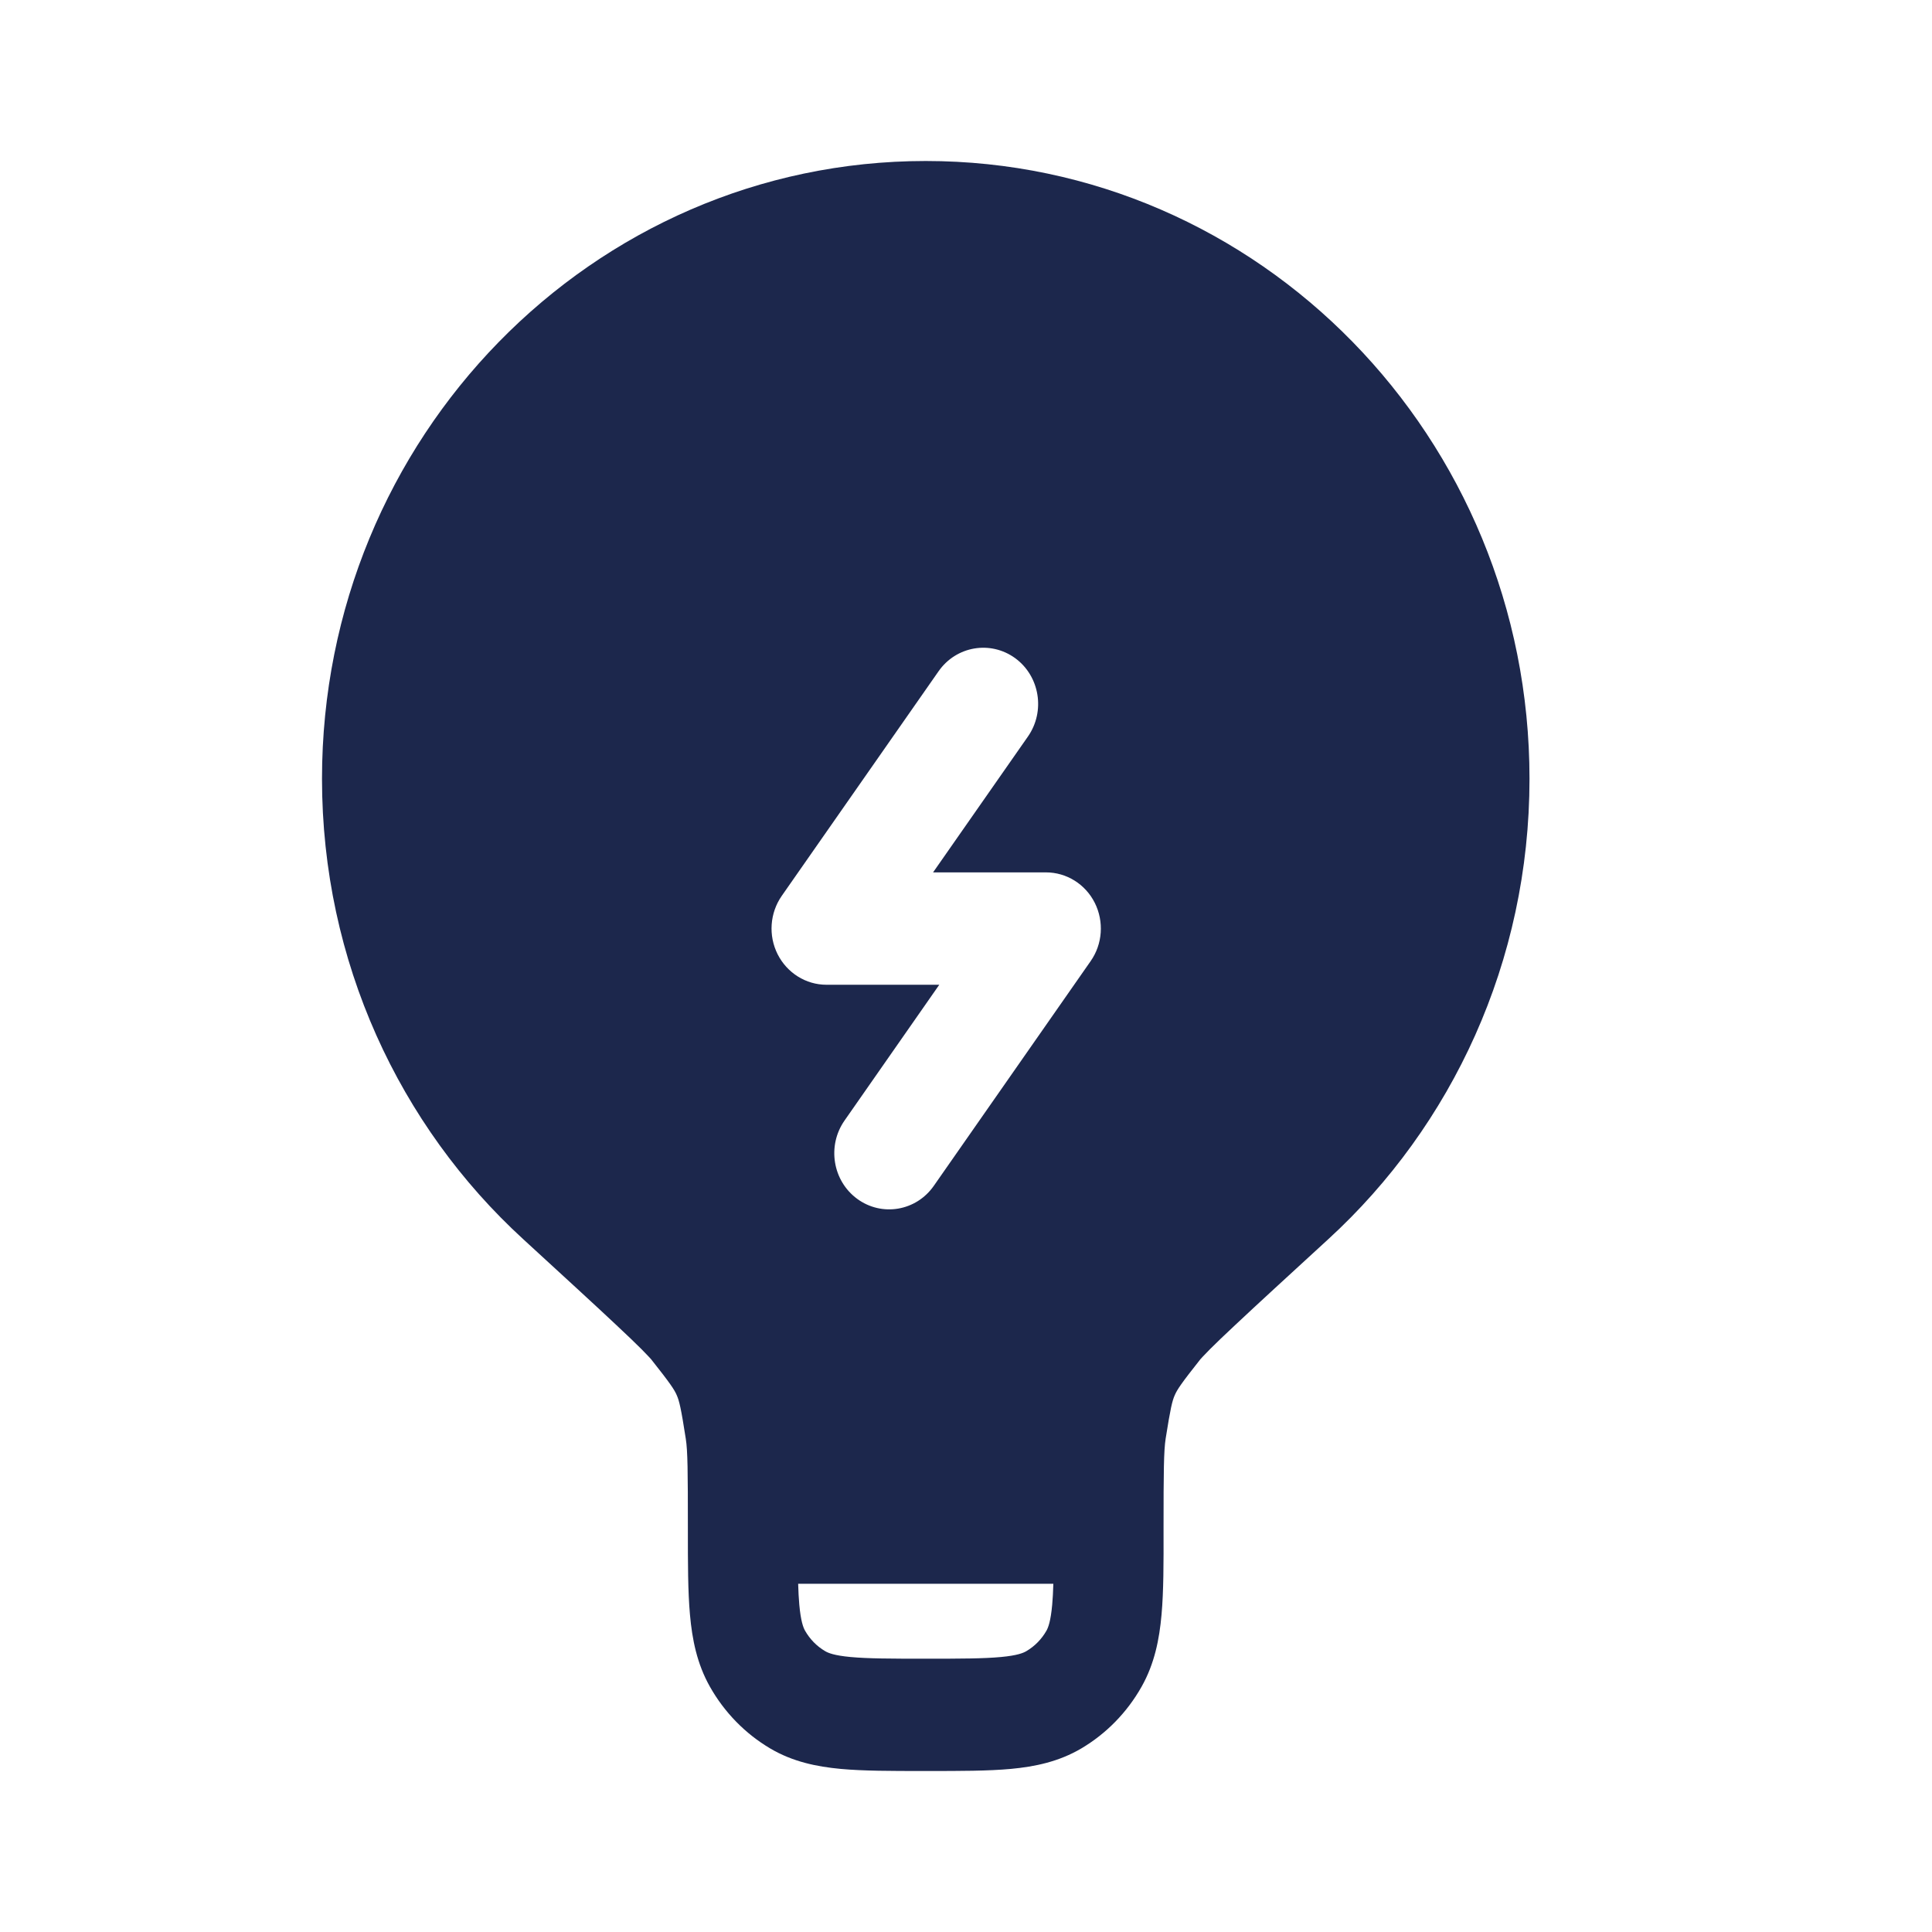
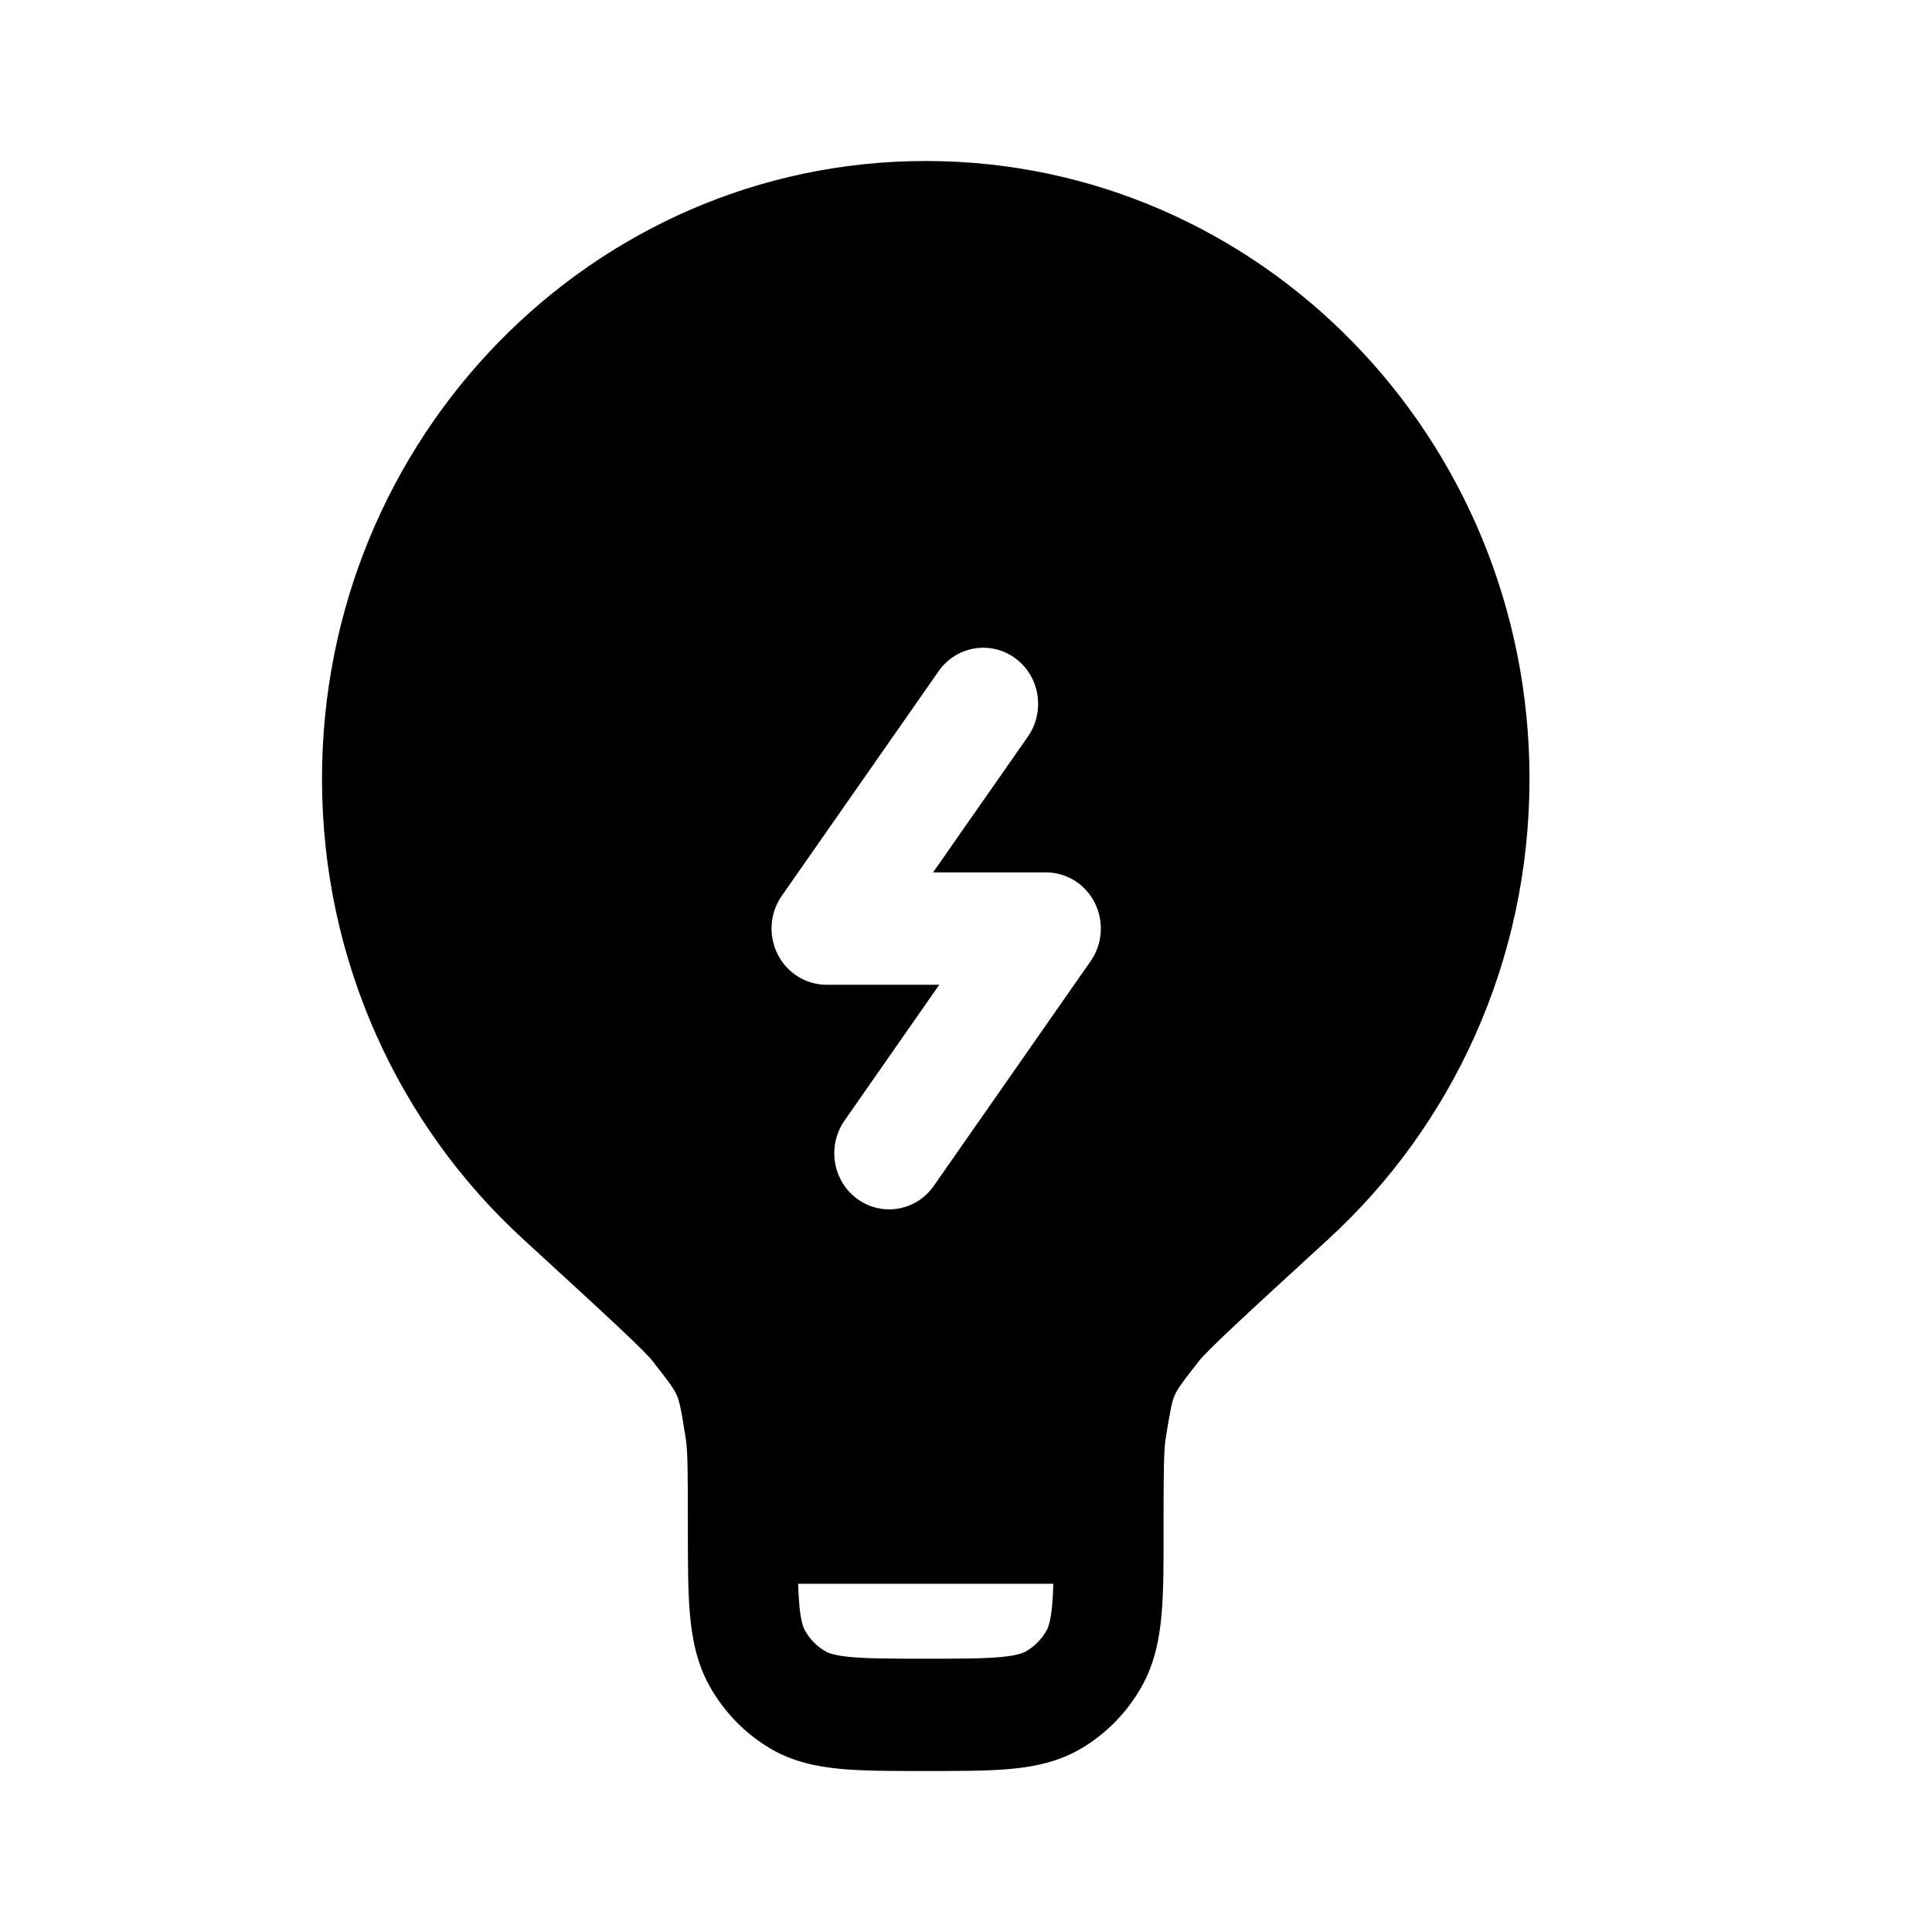
- <svg xmlns="http://www.w3.org/2000/svg" width="800px" height="800px" viewBox="0 0 24 24" fill="none">
-   <path fill-rule="evenodd" clip-rule="evenodd" d="M11.5 2C7.358 2 4 5.436 4 9.674C4 11.947 4.966 13.989 6.499 15.393C7.009 15.861 7.388 16.208 7.656 16.46C7.79 16.585 7.893 16.684 7.968 16.759C8.006 16.797 8.035 16.827 8.056 16.85C8.067 16.861 8.075 16.87 8.081 16.877C8.086 16.883 8.089 16.886 8.089 16.886C8.326 17.185 8.377 17.262 8.407 17.332C8.438 17.402 8.46 17.492 8.519 17.872C8.543 18.022 8.545 18.278 8.545 18.977L8.545 19.007C8.545 19.416 8.545 19.769 8.571 20.058C8.598 20.364 8.658 20.668 8.819 20.953C8.999 21.272 9.257 21.536 9.568 21.72C9.847 21.885 10.144 21.946 10.443 21.974C10.726 22 11.071 22 11.471 22H11.529C11.929 22 12.274 22 12.557 21.974C12.856 21.946 13.152 21.885 13.432 21.72C13.743 21.536 14.001 21.272 14.181 20.953C14.342 20.668 14.402 20.364 14.429 20.058C14.455 19.769 14.455 19.416 14.454 19.007V18.977C14.454 18.278 14.457 18.022 14.48 17.872C14.54 17.492 14.562 17.402 14.593 17.332C14.623 17.262 14.674 17.185 14.911 16.886C14.911 16.886 14.913 16.883 14.919 16.877C14.925 16.87 14.933 16.861 14.944 16.85C14.965 16.827 14.994 16.797 15.032 16.759C15.107 16.684 15.21 16.585 15.344 16.46C15.612 16.208 15.991 15.861 16.501 15.393C18.034 13.989 19 11.947 19 9.674C19 5.436 15.642 2 11.5 2ZM13.085 19.674H9.915C9.918 19.771 9.922 19.856 9.929 19.932C9.948 20.142 9.979 20.218 10 20.256C10.06 20.362 10.146 20.45 10.25 20.511C10.287 20.533 10.361 20.565 10.566 20.584C10.78 20.604 11.063 20.605 11.5 20.605C11.937 20.605 12.22 20.604 12.434 20.584C12.639 20.565 12.713 20.533 12.75 20.511C12.854 20.45 12.94 20.362 13 20.256C13.021 20.218 13.052 20.142 13.071 19.932C13.078 19.856 13.082 19.771 13.085 19.674ZM12.611 8.176C12.917 8.4 12.988 8.836 12.769 9.15L11.591 10.837H12.993C13.249 10.837 13.483 10.983 13.6 11.216C13.716 11.448 13.697 11.728 13.548 11.94L11.6 14.731C11.381 15.045 10.955 15.117 10.649 14.893C10.343 14.669 10.272 14.234 10.491 13.92L11.668 12.233H10.266C10.011 12.233 9.777 12.086 9.66 11.854C9.543 11.622 9.563 11.342 9.711 11.129L11.659 8.339C11.878 8.025 12.304 7.953 12.611 8.176Z" fill="#1C274C" />
+ <svg xmlns="http://www.w3.org/2000/svg" viewBox="0 0 24 24" fill="currentColor">
+   <path fill-rule="evenodd" clip-rule="evenodd" d="M11.5 2C7.358 2 4 5.436 4 9.674C4 11.947 4.966 13.989 6.499 15.393C7.009 15.861 7.388 16.208 7.656 16.46C7.79 16.585 7.893 16.684 7.968 16.759C8.006 16.797 8.035 16.827 8.056 16.85C8.067 16.861 8.075 16.87 8.081 16.877C8.086 16.883 8.089 16.886 8.089 16.886C8.326 17.185 8.377 17.262 8.407 17.332C8.438 17.402 8.46 17.492 8.519 17.872C8.543 18.022 8.545 18.278 8.545 18.977L8.545 19.007C8.545 19.416 8.545 19.769 8.571 20.058C8.598 20.364 8.658 20.668 8.819 20.953C8.999 21.272 9.257 21.536 9.568 21.72C9.847 21.885 10.144 21.946 10.443 21.974C10.726 22 11.071 22 11.471 22H11.529C11.929 22 12.274 22 12.557 21.974C12.856 21.946 13.152 21.885 13.432 21.72C13.743 21.536 14.001 21.272 14.181 20.953C14.342 20.668 14.402 20.364 14.429 20.058C14.455 19.769 14.455 19.416 14.454 19.007V18.977C14.454 18.278 14.457 18.022 14.48 17.872C14.54 17.492 14.562 17.402 14.593 17.332C14.623 17.262 14.674 17.185 14.911 16.886C14.911 16.886 14.913 16.883 14.919 16.877C14.925 16.87 14.933 16.861 14.944 16.85C14.965 16.827 14.994 16.797 15.032 16.759C15.107 16.684 15.21 16.585 15.344 16.46C15.612 16.208 15.991 15.861 16.501 15.393C18.034 13.989 19 11.947 19 9.674C19 5.436 15.642 2 11.5 2ZM13.085 19.674H9.915C9.918 19.771 9.922 19.856 9.929 19.932C9.948 20.142 9.979 20.218 10 20.256C10.06 20.362 10.146 20.45 10.25 20.511C10.287 20.533 10.361 20.565 10.566 20.584C10.78 20.604 11.063 20.605 11.5 20.605C11.937 20.605 12.22 20.604 12.434 20.584C12.639 20.565 12.713 20.533 12.75 20.511C12.854 20.45 12.94 20.362 13 20.256C13.021 20.218 13.052 20.142 13.071 19.932C13.078 19.856 13.082 19.771 13.085 19.674ZM12.611 8.176C12.917 8.4 12.988 8.836 12.769 9.15L11.591 10.837H12.993C13.249 10.837 13.483 10.983 13.6 11.216C13.716 11.448 13.697 11.728 13.548 11.94L11.6 14.731C11.381 15.045 10.955 15.117 10.649 14.893C10.343 14.669 10.272 14.234 10.491 13.92L11.668 12.233H10.266C10.011 12.233 9.777 12.086 9.66 11.854C9.543 11.622 9.563 11.342 9.711 11.129L11.659 8.339C11.878 8.025 12.304 7.953 12.611 8.176Z" fill="currentColor" />
</svg>
